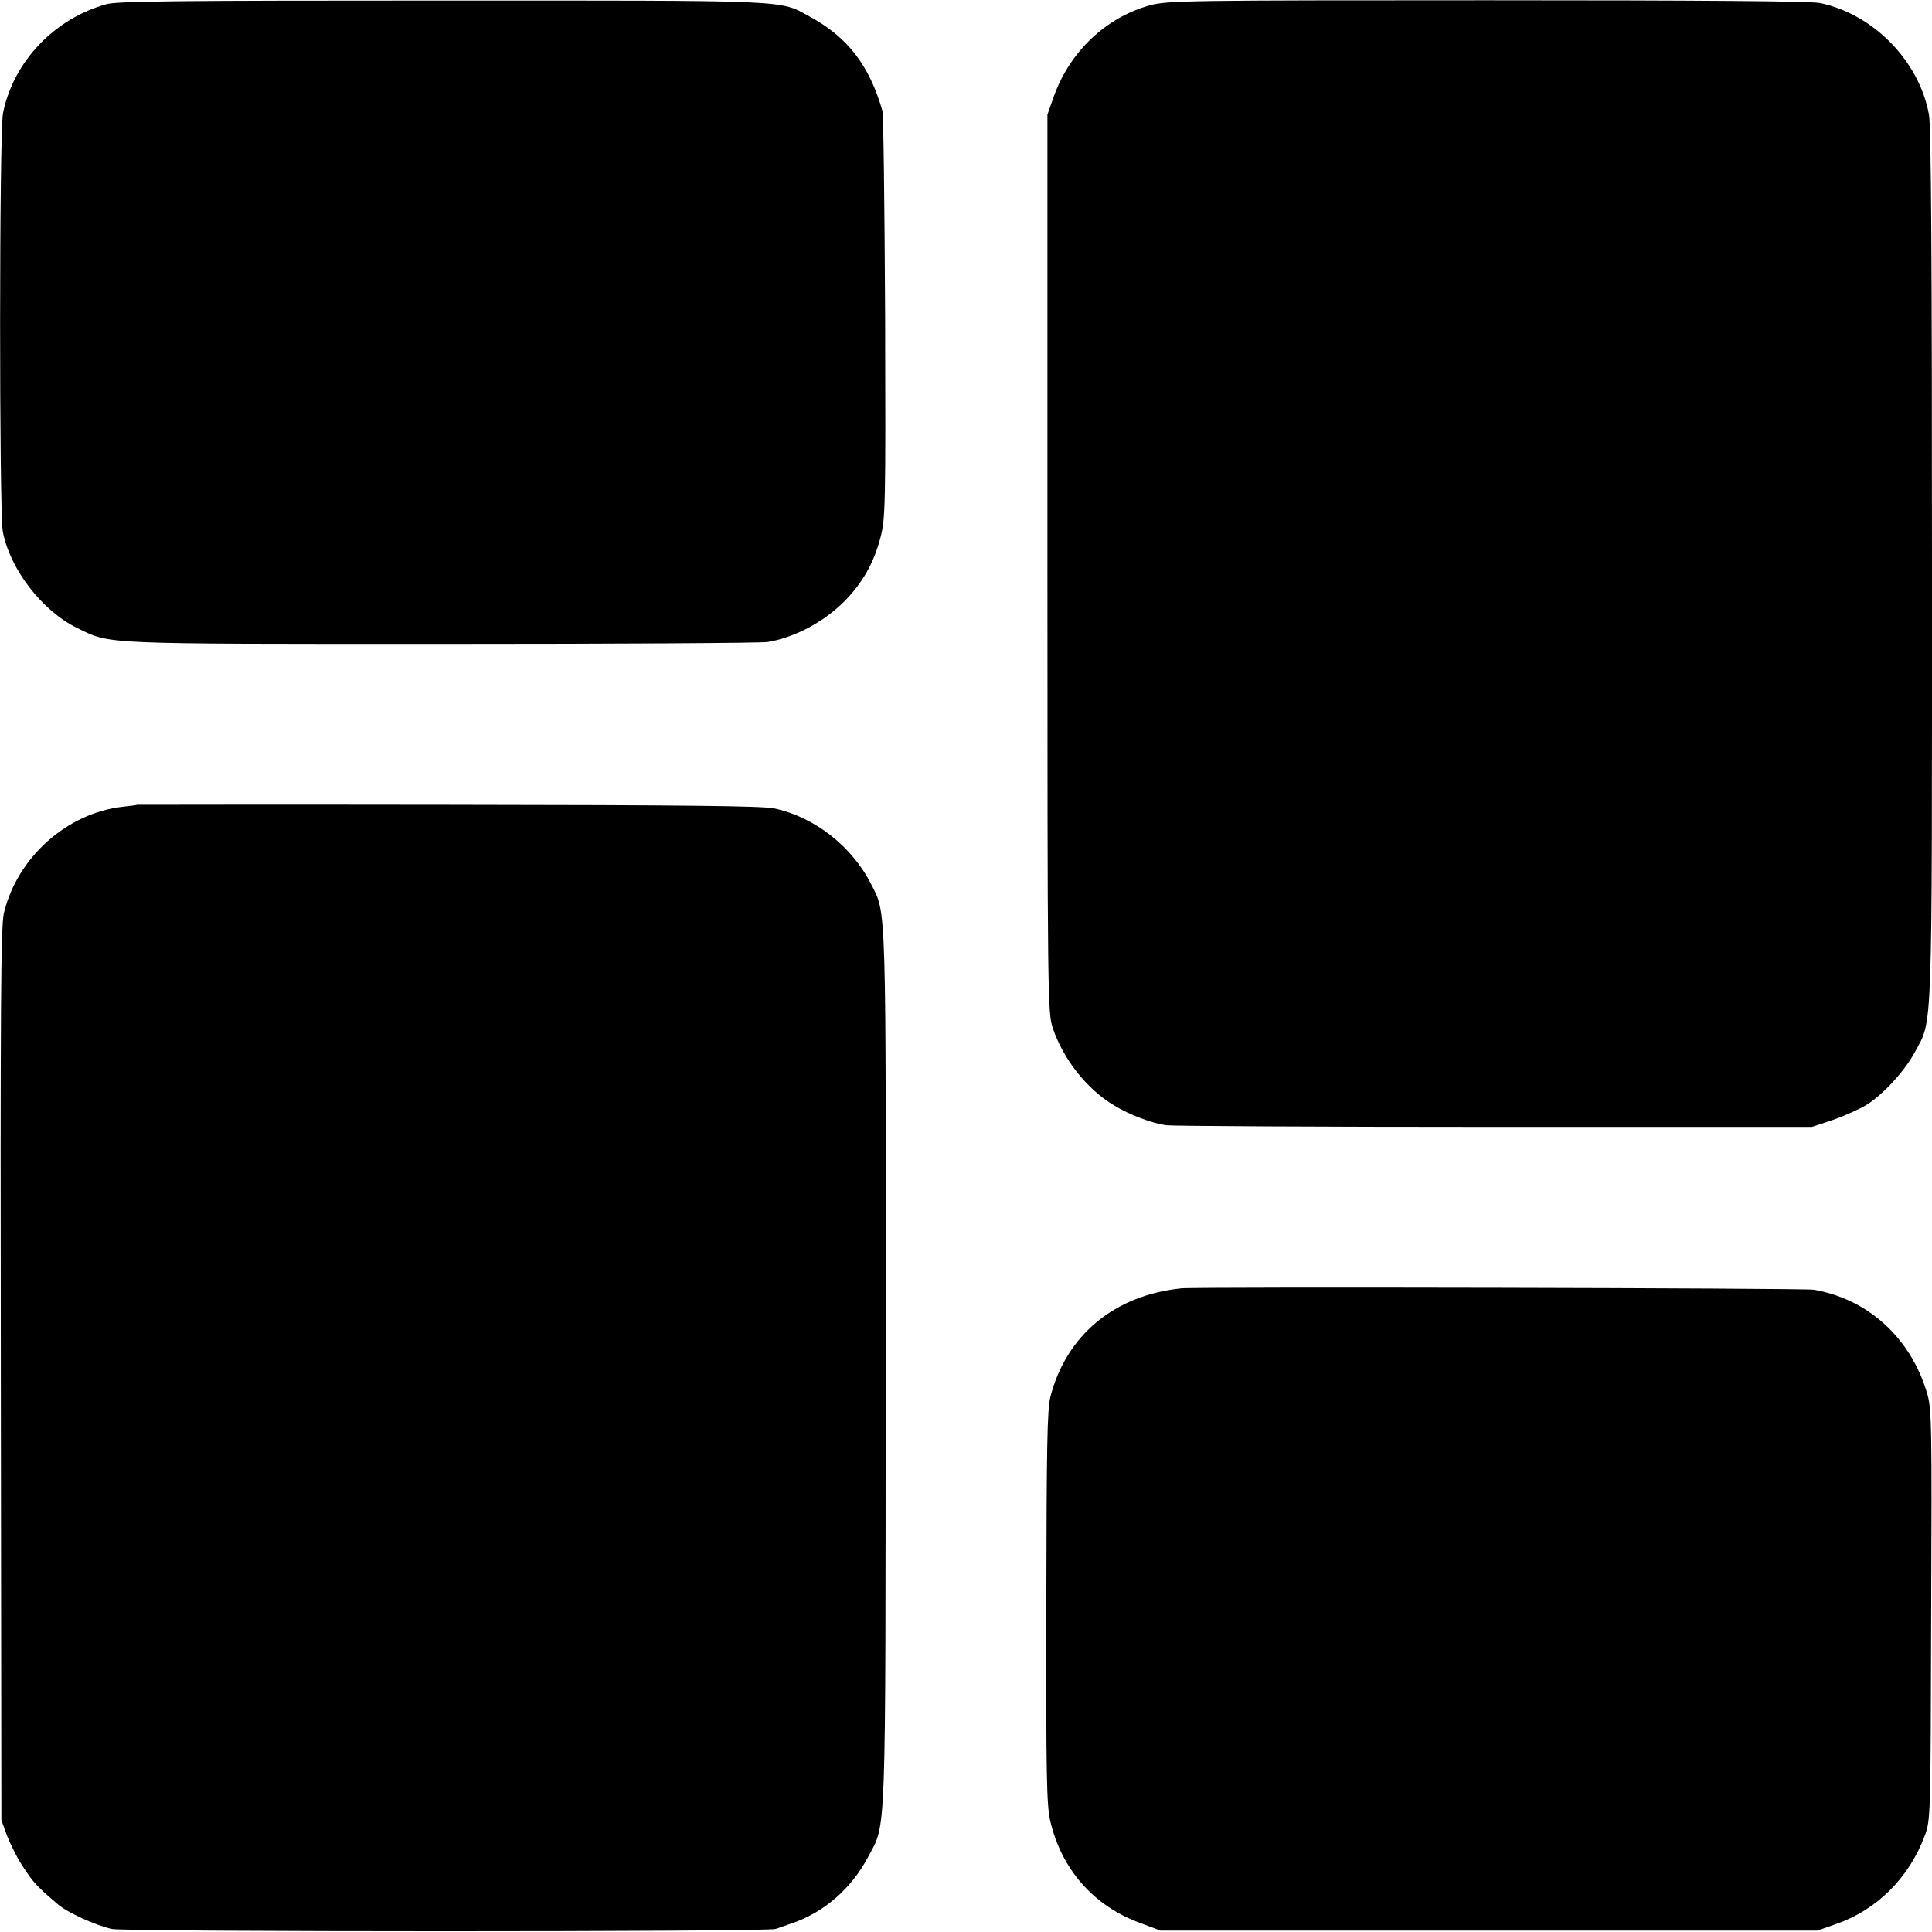
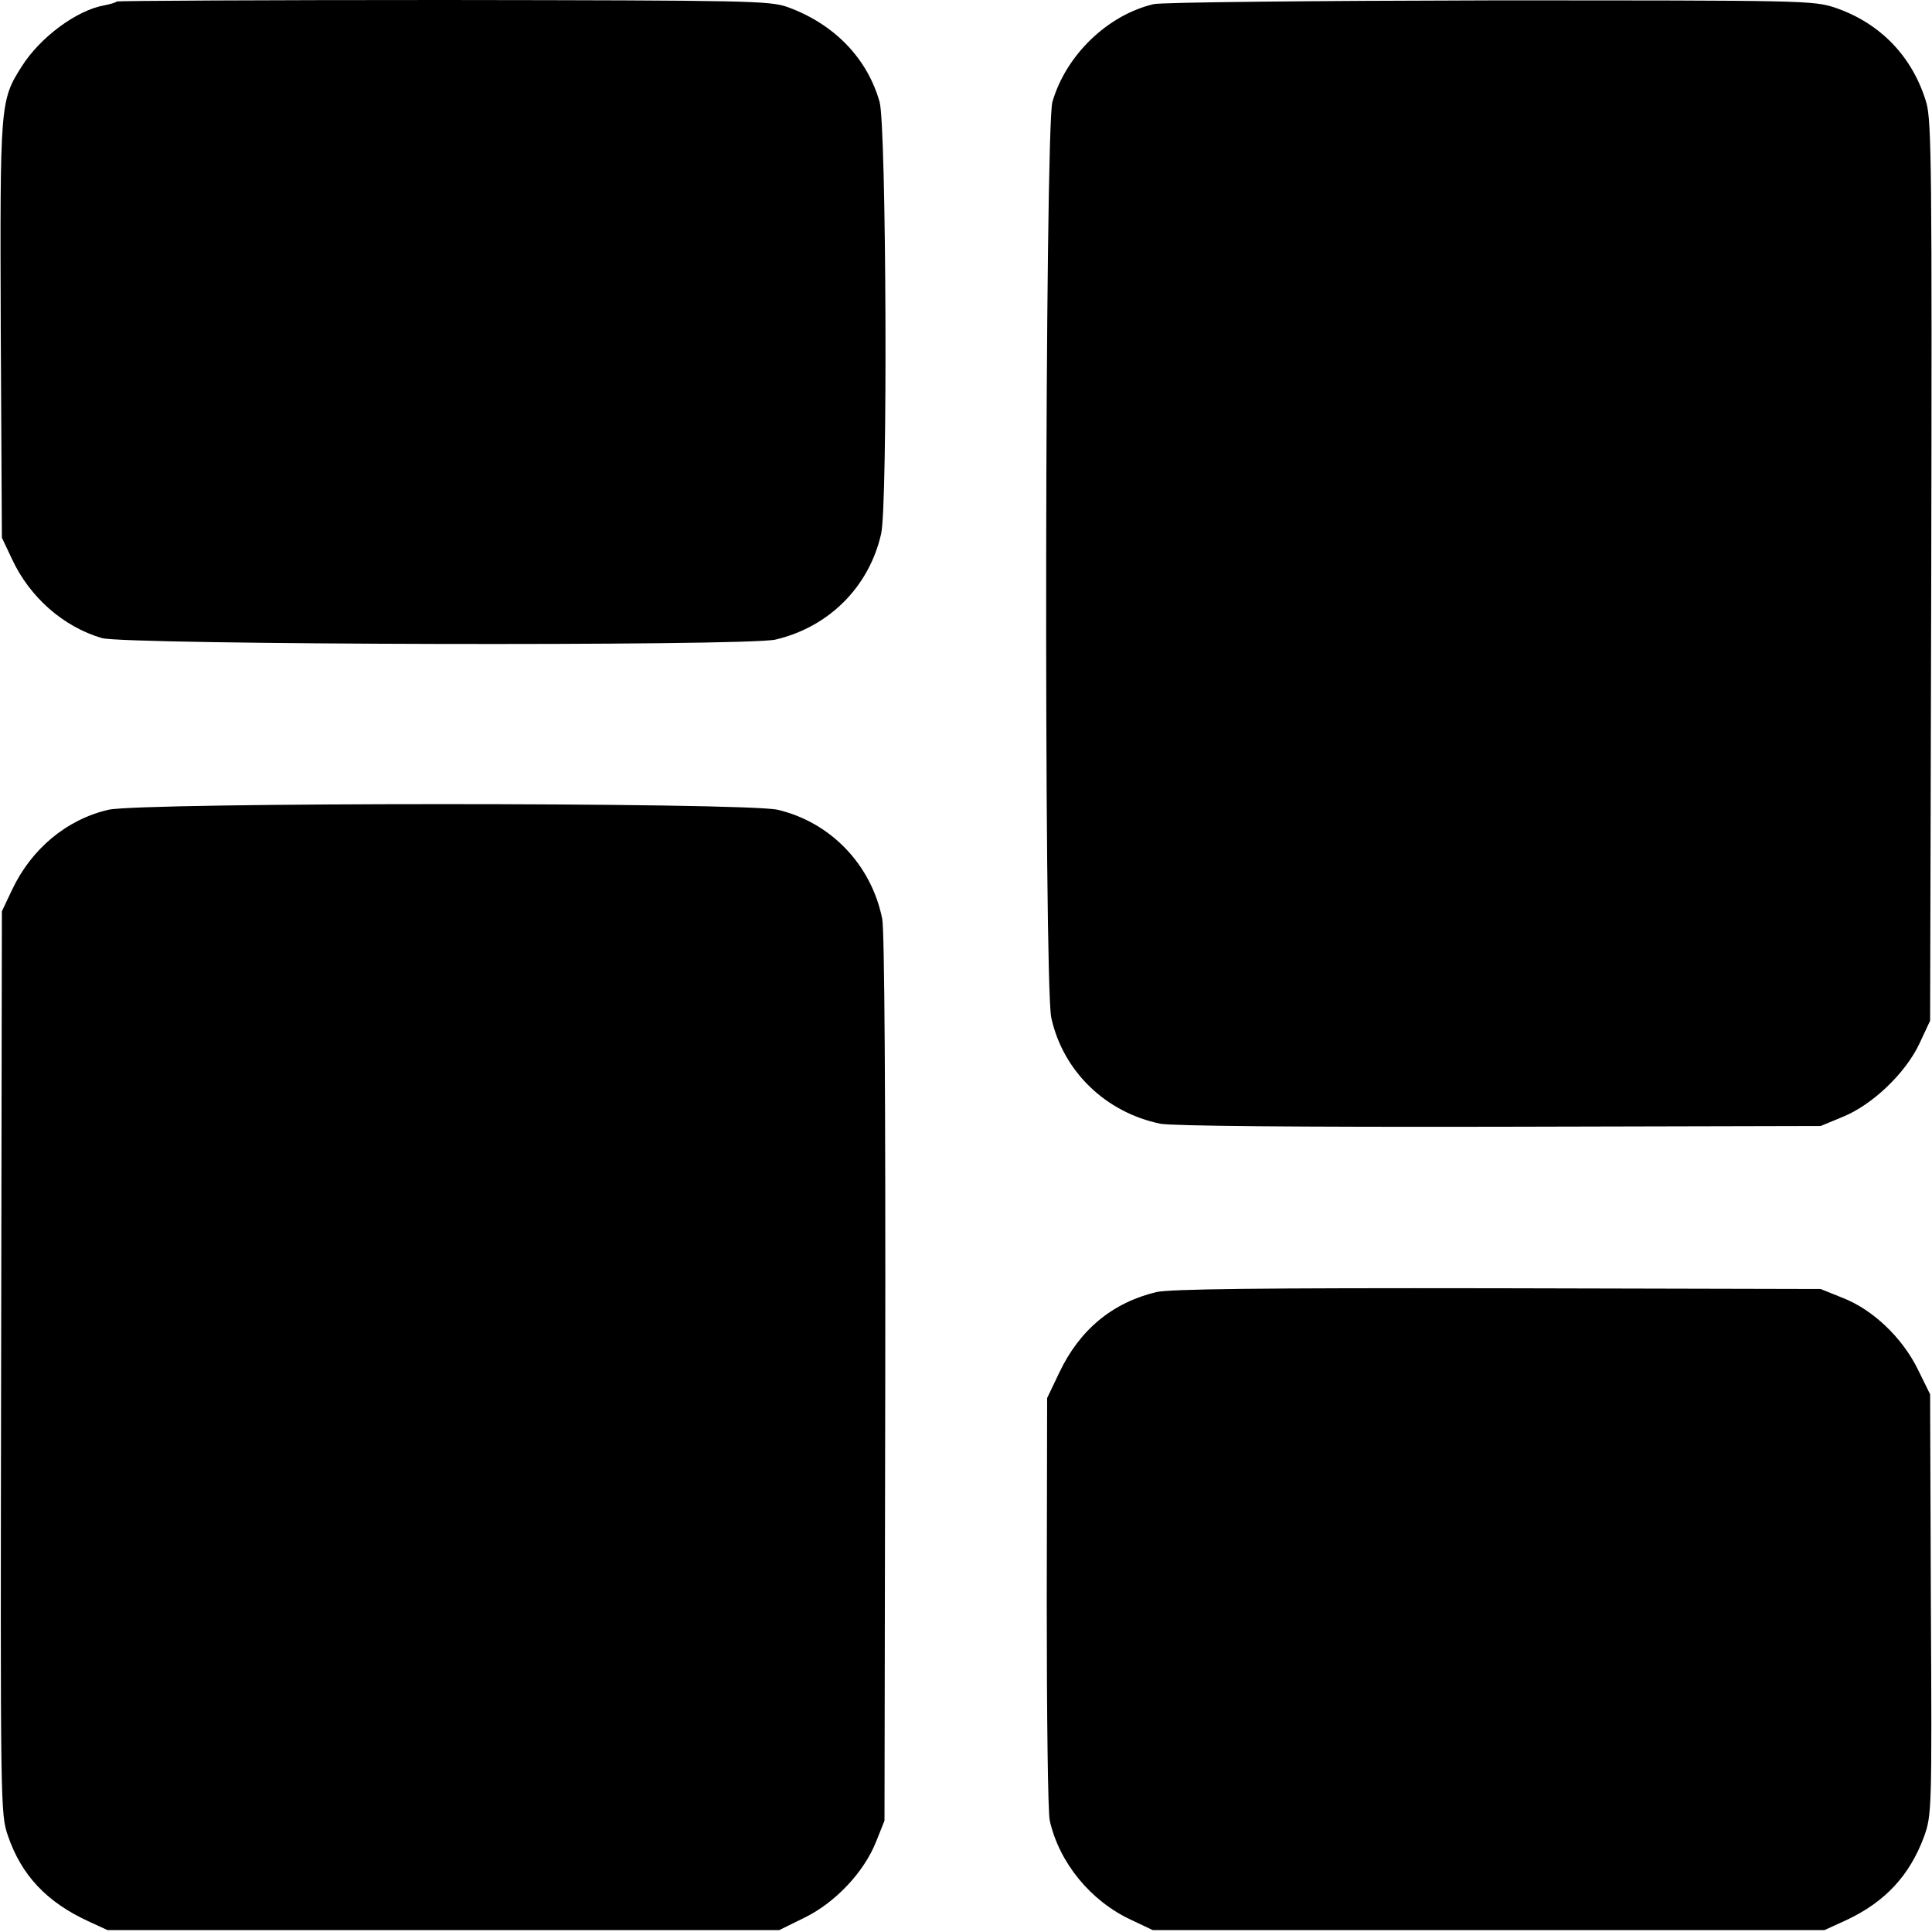
- <svg xmlns="http://www.w3.org/2000/svg" version="1.0" width="700pt" height="700pt" viewBox="0 0 700 700" preserveAspectRatio="xMidYMid meet">
-   <g transform="translate(0,700) scale(0.1,-0.1)" fill="#000000" stroke="none">
-     <path d="M386 6985 c-188 -52 -337 -207 -375 -394 -14 -67 -14 -1442 -1 -1516 26 -138 143 -289 271 -351 121 -59 75 -57 1319 -57 630 0 1162 3 1182 7 97 16 204 73 278 148 65 66 106 138 130 230 18 69 19 110 17 798 -2 399 -6 736 -10 749 -47 164 -126 267 -265 342 -109 60 -60 57 -1332 57 -942 0 -1174 -2 -1214 -13z" />
-     <path d="M4167 6981 c-160 -44 -291 -168 -349 -331 l-23 -65 0 -1625 c0 -1576 1 -1627 19 -1684 38 -113 123 -222 224 -282 54 -33 134 -63 186 -71 23 -3 559 -6 1191 -6 l1150 0 78 26 c42 15 96 39 120 54 61 38 139 124 175 191 65 121 62 29 62 1762 0 1088 -3 1594 -11 1635 -35 193 -200 363 -394 404 -34 7 -430 10 -1205 10 -1085 0 -1159 -1 -1223 -18z" />
-     <path d="M497 4084 c-1 -1 -24 -4 -52 -7 -203 -23 -383 -184 -431 -386 -11 -46 -13 -342 -11 -1671 l2 -1615 22 -60 c13 -32 39 -84 60 -114 33 -51 49 -68 123 -131 35 -30 136 -76 195 -89 51 -11 2373 -11 2405 0 8 3 33 11 55 19 120 40 219 126 281 243 66 125 62 35 63 1765 1 1705 3 1650 -52 1757 -69 138 -206 245 -352 276 -46 9 -319 12 -1183 13 -618 1 -1124 0 -1125 0z" />
-     <path d="M4280 2332 c-242 -25 -416 -169 -474 -392 -12 -45 -14 -185 -15 -762 -1 -612 1 -716 14 -775 41 -176 157 -308 325 -370 l75 -28 1190 0 1190 0 65 23 c149 51 266 167 323 319 22 58 22 62 24 803 3 701 2 749 -16 806 -60 198 -213 337 -409 371 -35 6 -2238 11 -2292 5z" />
+ <svg xmlns="http://www.w3.org/2000/svg" version="1.0" width="512pt" height="512pt" viewBox="0 0 512 512" preserveAspectRatio="xMidYMid meet">
+   <g transform="translate(0,512) scale(0.1,-0.1)" fill="#000000" stroke="none">
+     <path d="M309 5116 c-2 -3 -17 -7 -32 -10 -74 -13 -171 -85 -220 -163 -57 -90 -57 -98 -55 -698 l3 -550 27 -57 c47 -101 136 -179 238 -209 62 -18 1709 -22 1785 -4 141 33 248 139 280 280 18 74 14 1083 -4 1145 -33 116 -120 206 -243 251 -48 17 -96 18 -913 19 -474 0 -863 -2 -866 -4z" />
+     <path d="M3057 5109 c-122 -29 -232 -135 -268 -259 -20 -68 -23 -2338 -3 -2427 31 -142 144 -251 289 -281 32 -6 358 -9 900 -8 l850 2 58 24 c79 32 167 116 204 195 l28 60 3 1189 c2 1061 1 1195 -13 1244 -36 121 -121 210 -240 251 -59 20 -80 20 -915 20 -470 -1 -872 -5 -893 -10z" />
+     <path d="M287 2974 c-111 -26 -204 -104 -255 -212 l-27 -57 -2 -1195 c-2 -1183 -2 -1196 18 -1255 36 -105 103 -176 214 -227 l50 -23 890 0 890 0 67 33 c82 40 158 121 190 202 l22 55 2 1170 c1 757 -2 1188 -8 1220 -29 144 -137 256 -277 289 -87 20 -1687 20 -1774 0z" />
+     <path d="M3065 1696 c-117 -28 -204 -100 -258 -214 l-32 -67 -1 -540 c0 -297 3 -558 8 -580 25 -111 108 -213 216 -263 l57 -27 890 0 890 0 59 27 c102 48 167 118 205 221 20 56 21 68 18 615 l-2 557 -33 67 c-41 83 -119 158 -200 189 l-57 23 -855 2 c-631 1 -868 -2 -905 -10z" />
  </g>
</svg>
